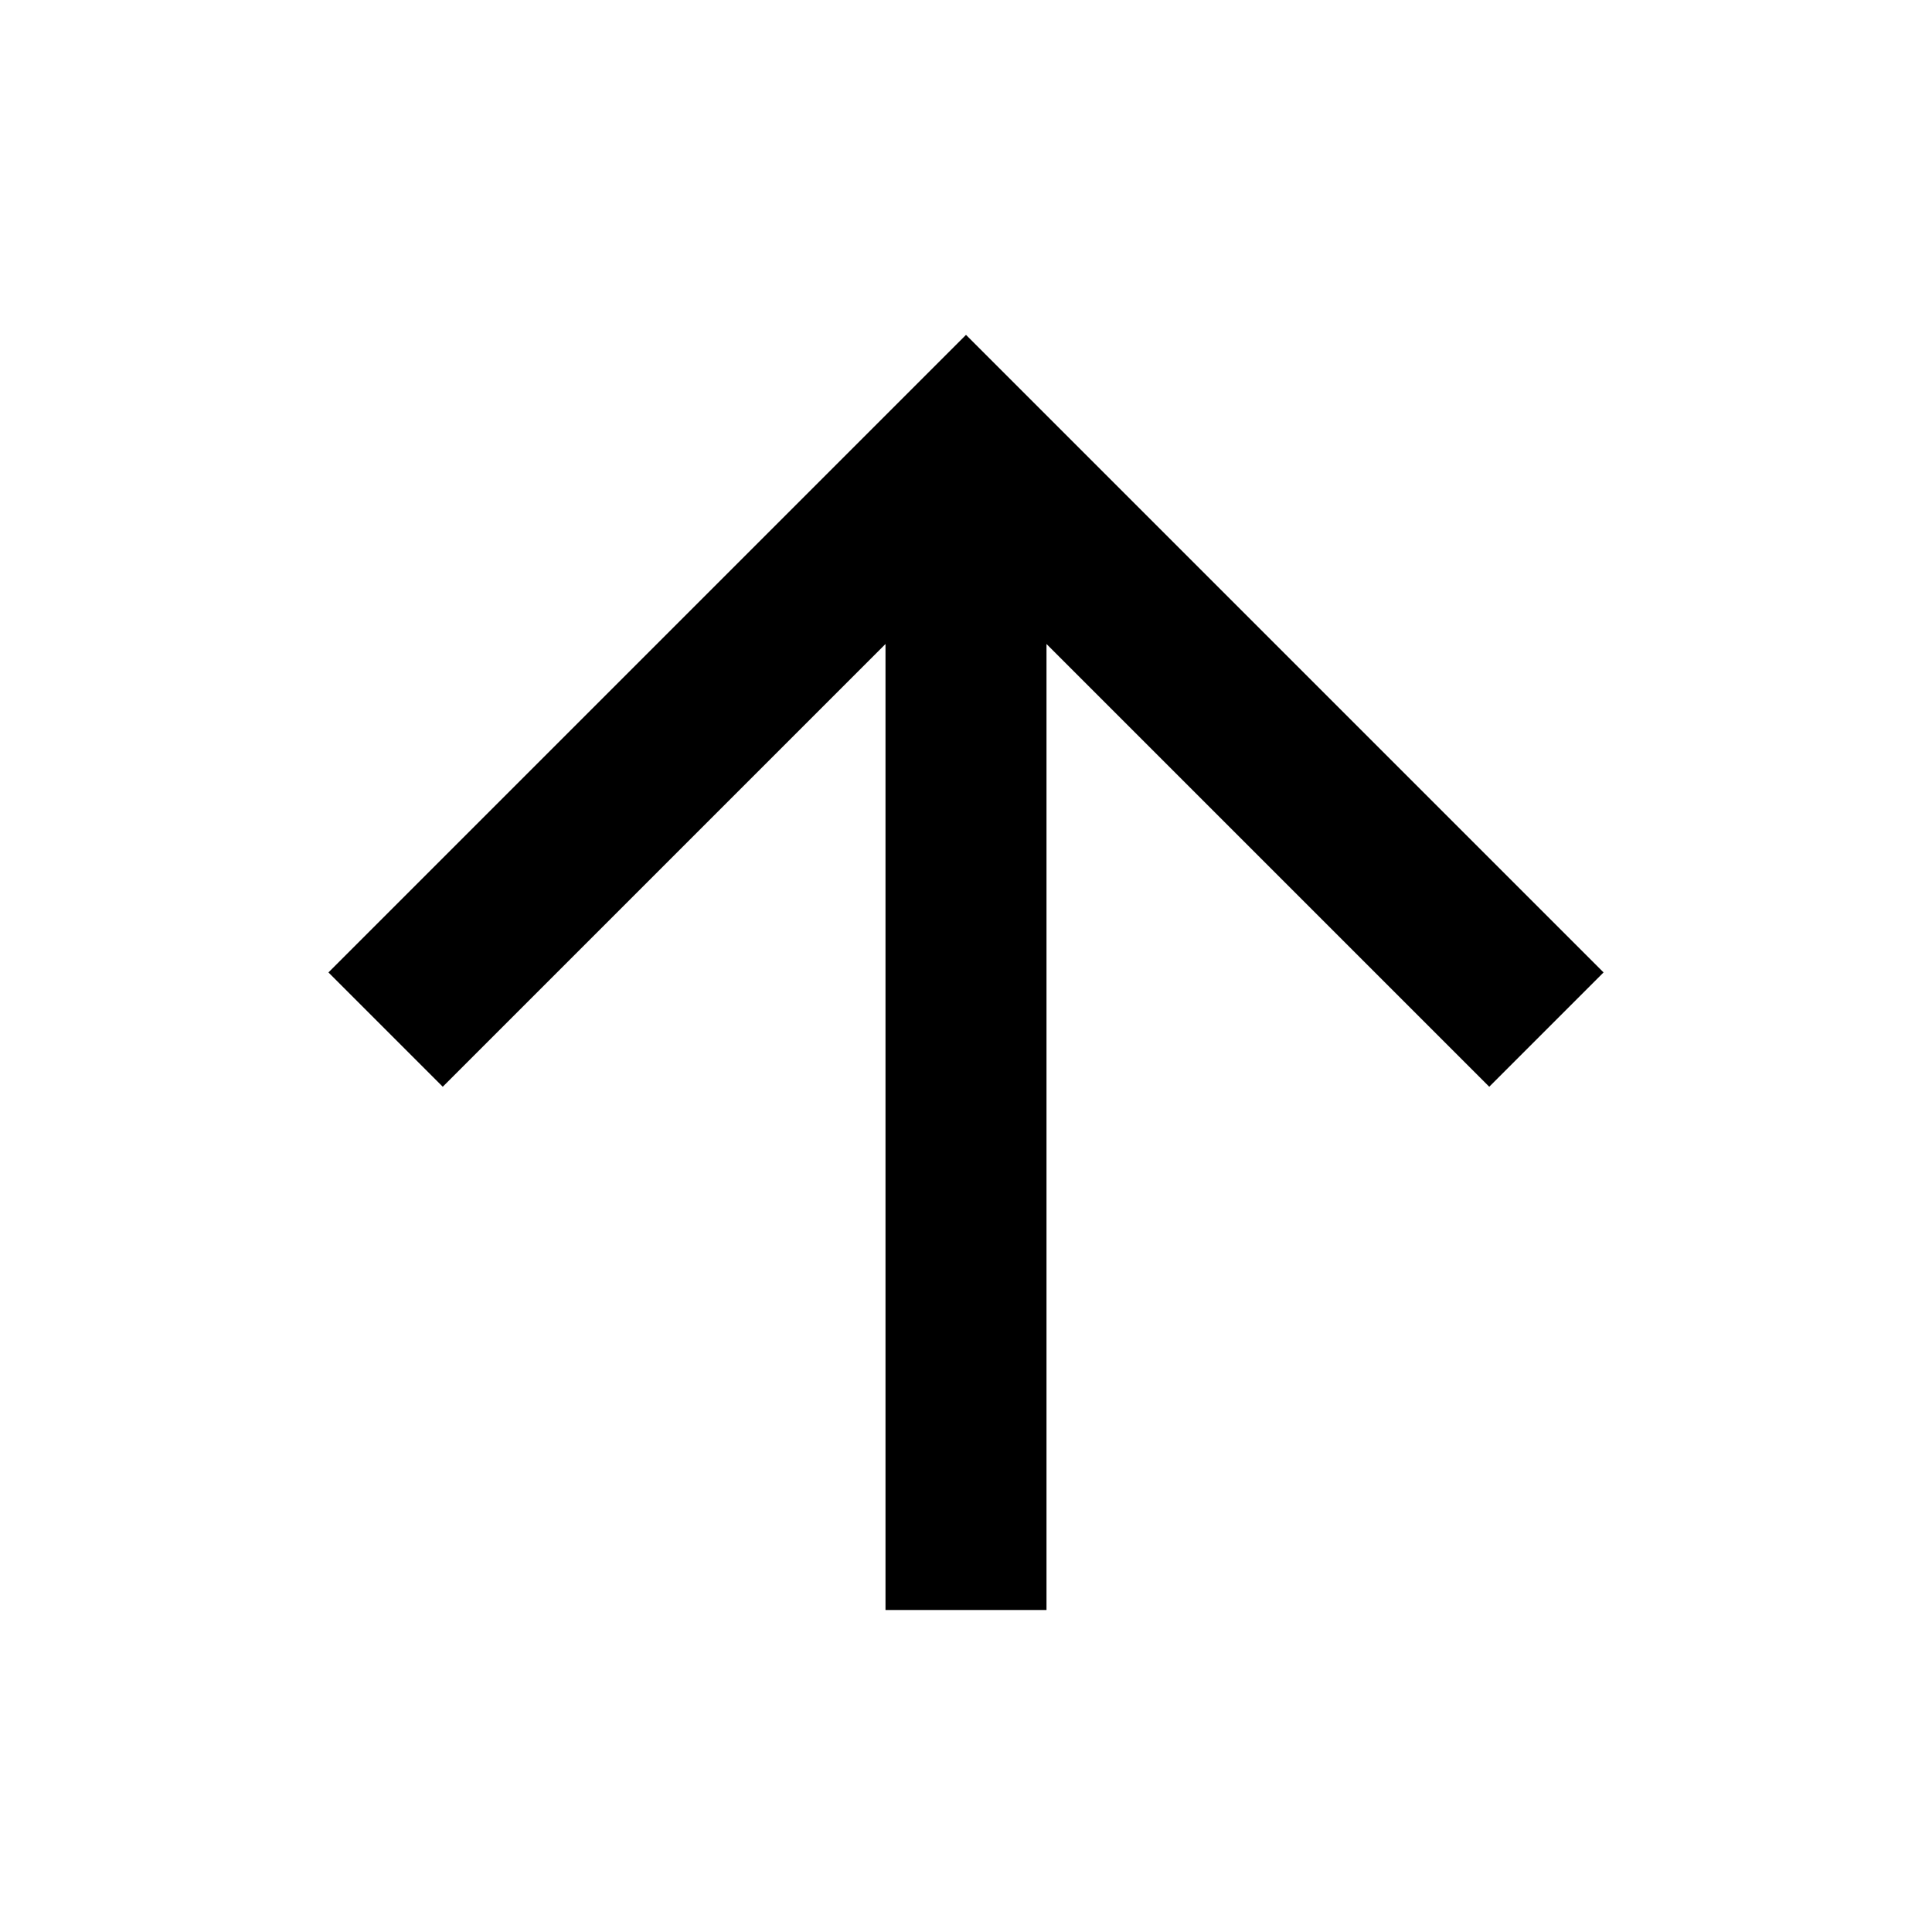
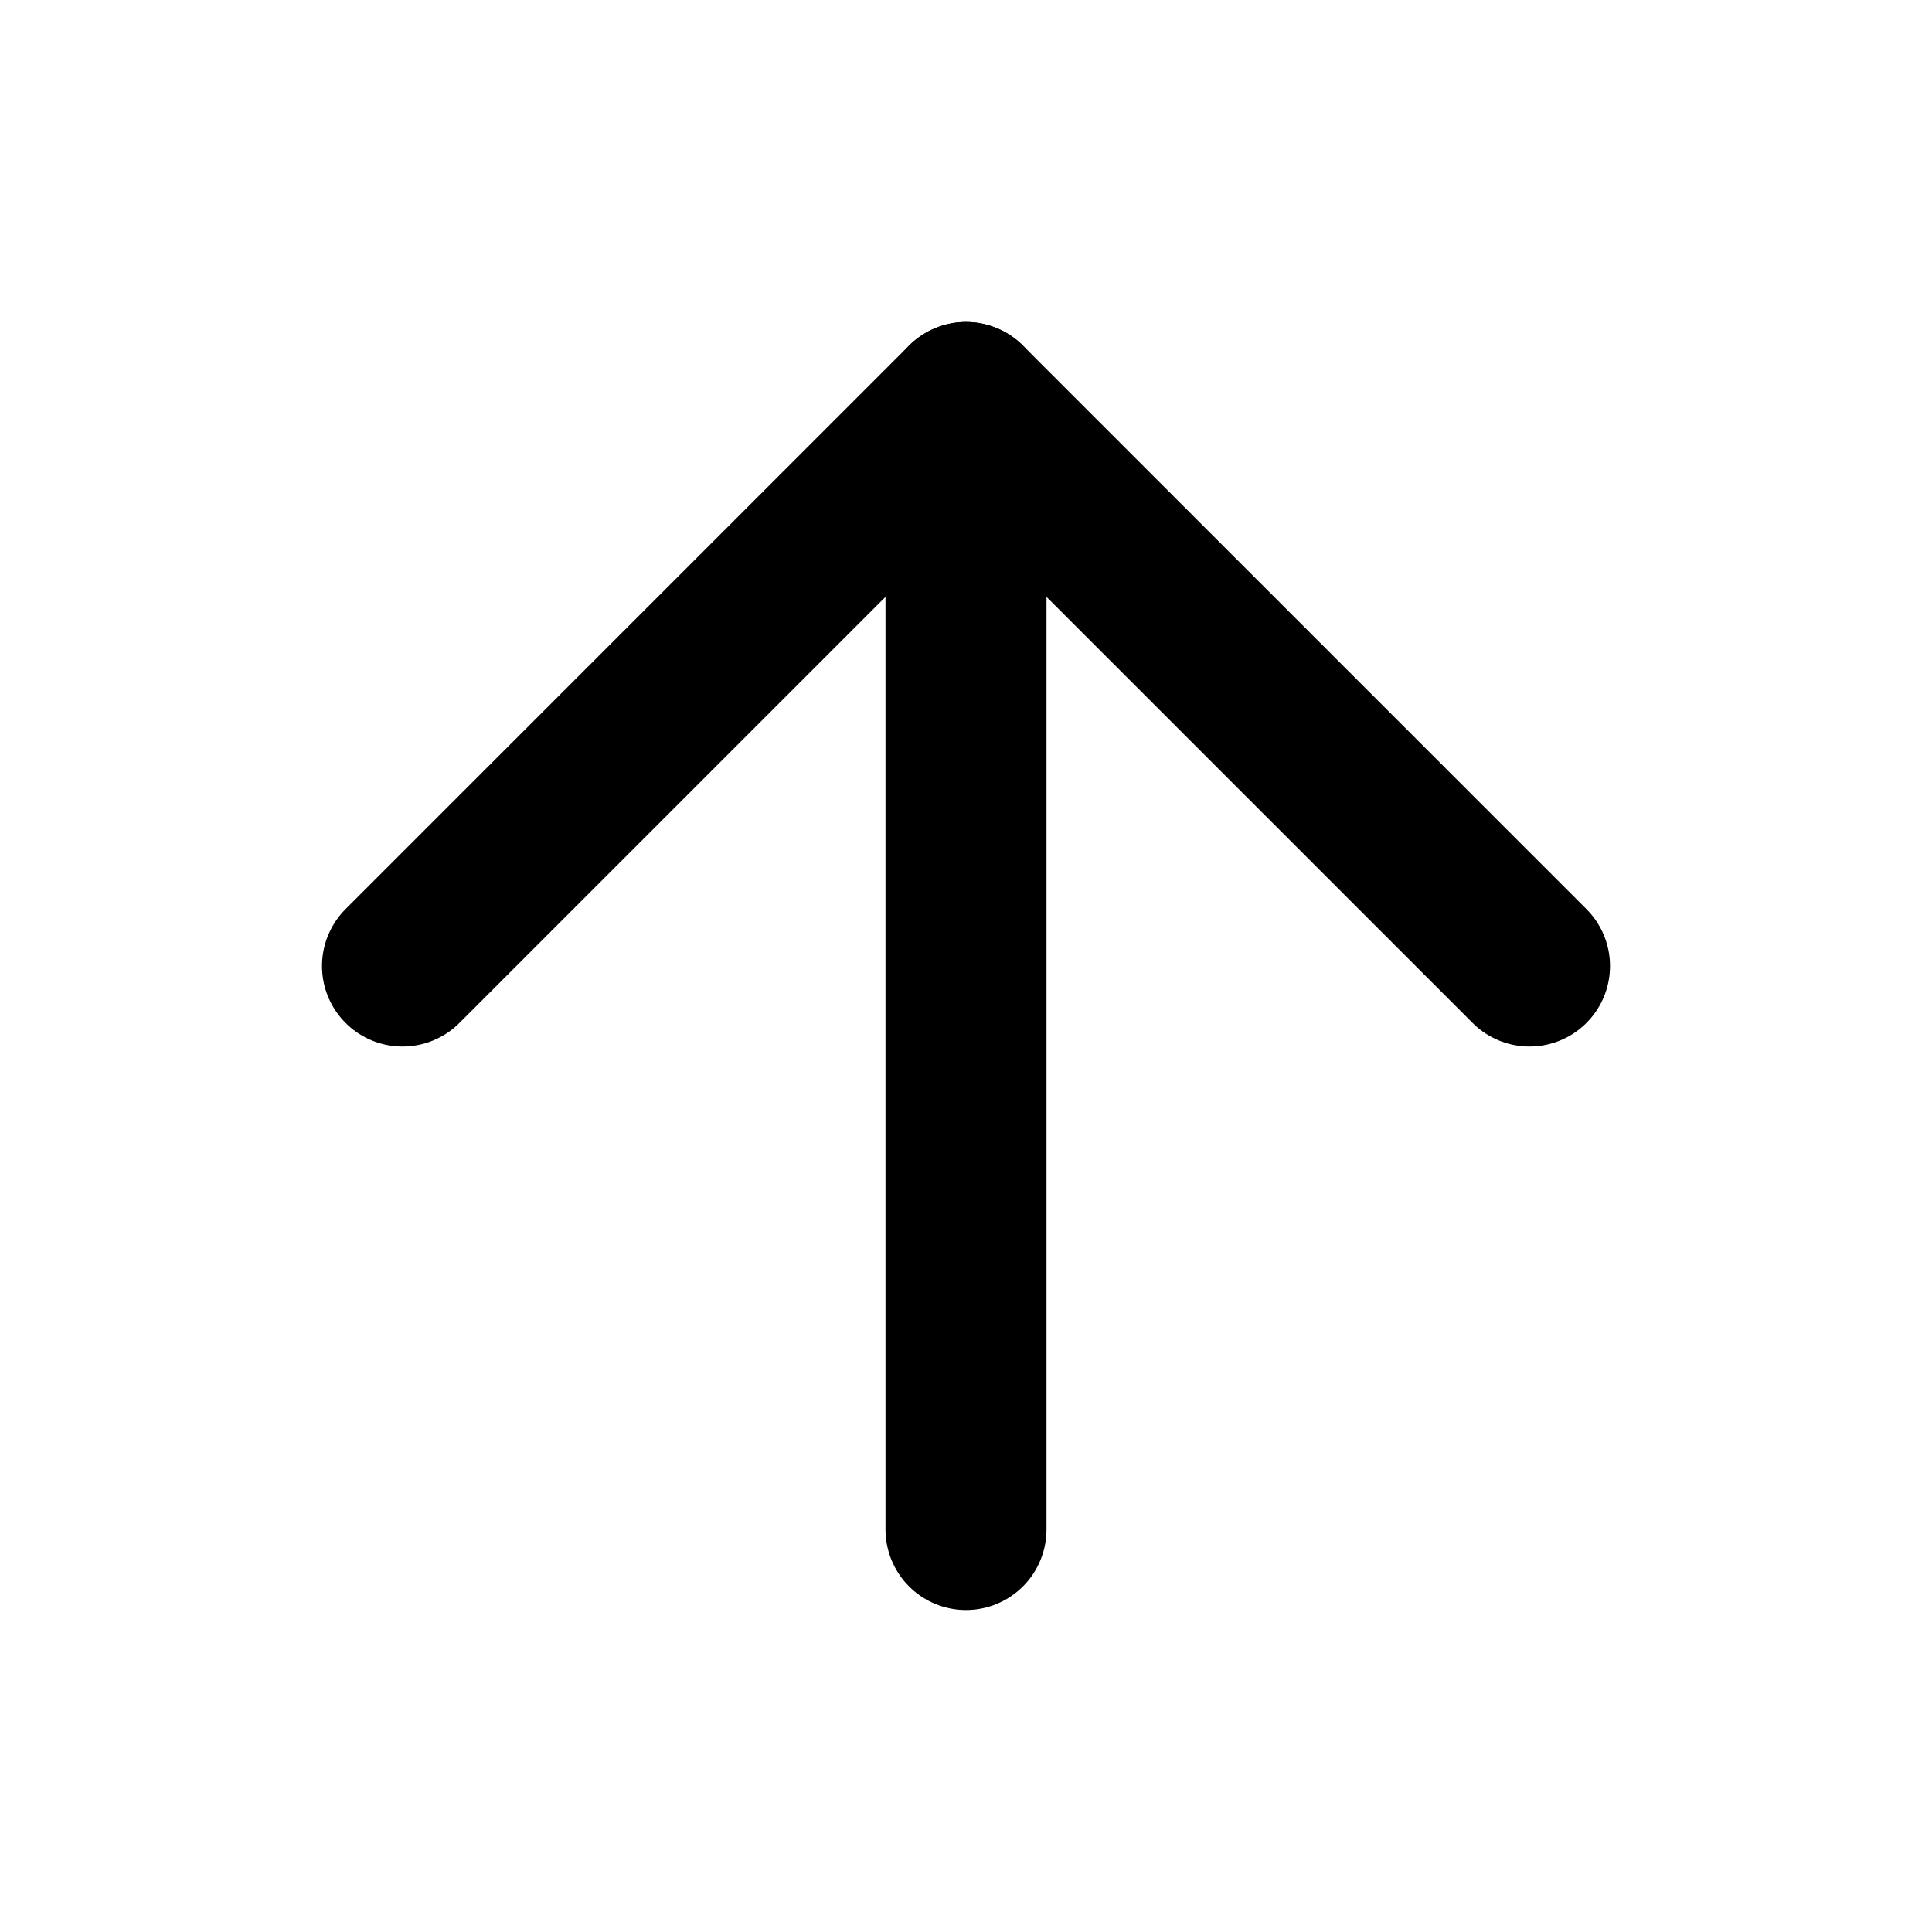
- <svg xmlns="http://www.w3.org/2000/svg" width="24px" height="24px" viewBox="0 0 24 24" version="1.1">
-   <path d="M13,20H11V8L5.5,13.5L4.08,12.08L12,4.16L19.92,12.08L18.5,13.5L13,8V20Z" fill="#000000" />
+ <svg xmlns="http://www.w3.org/2000/svg" width="24" height="24" viewBox="0 0 24 24" fill="none" stroke="currentColor" stroke-width="2" stroke-linecap="round" stroke-linejoin="round">
+   <path d="m5 12 7-7 7 7" />
+   <path d="M12 19V5" />
</svg>
